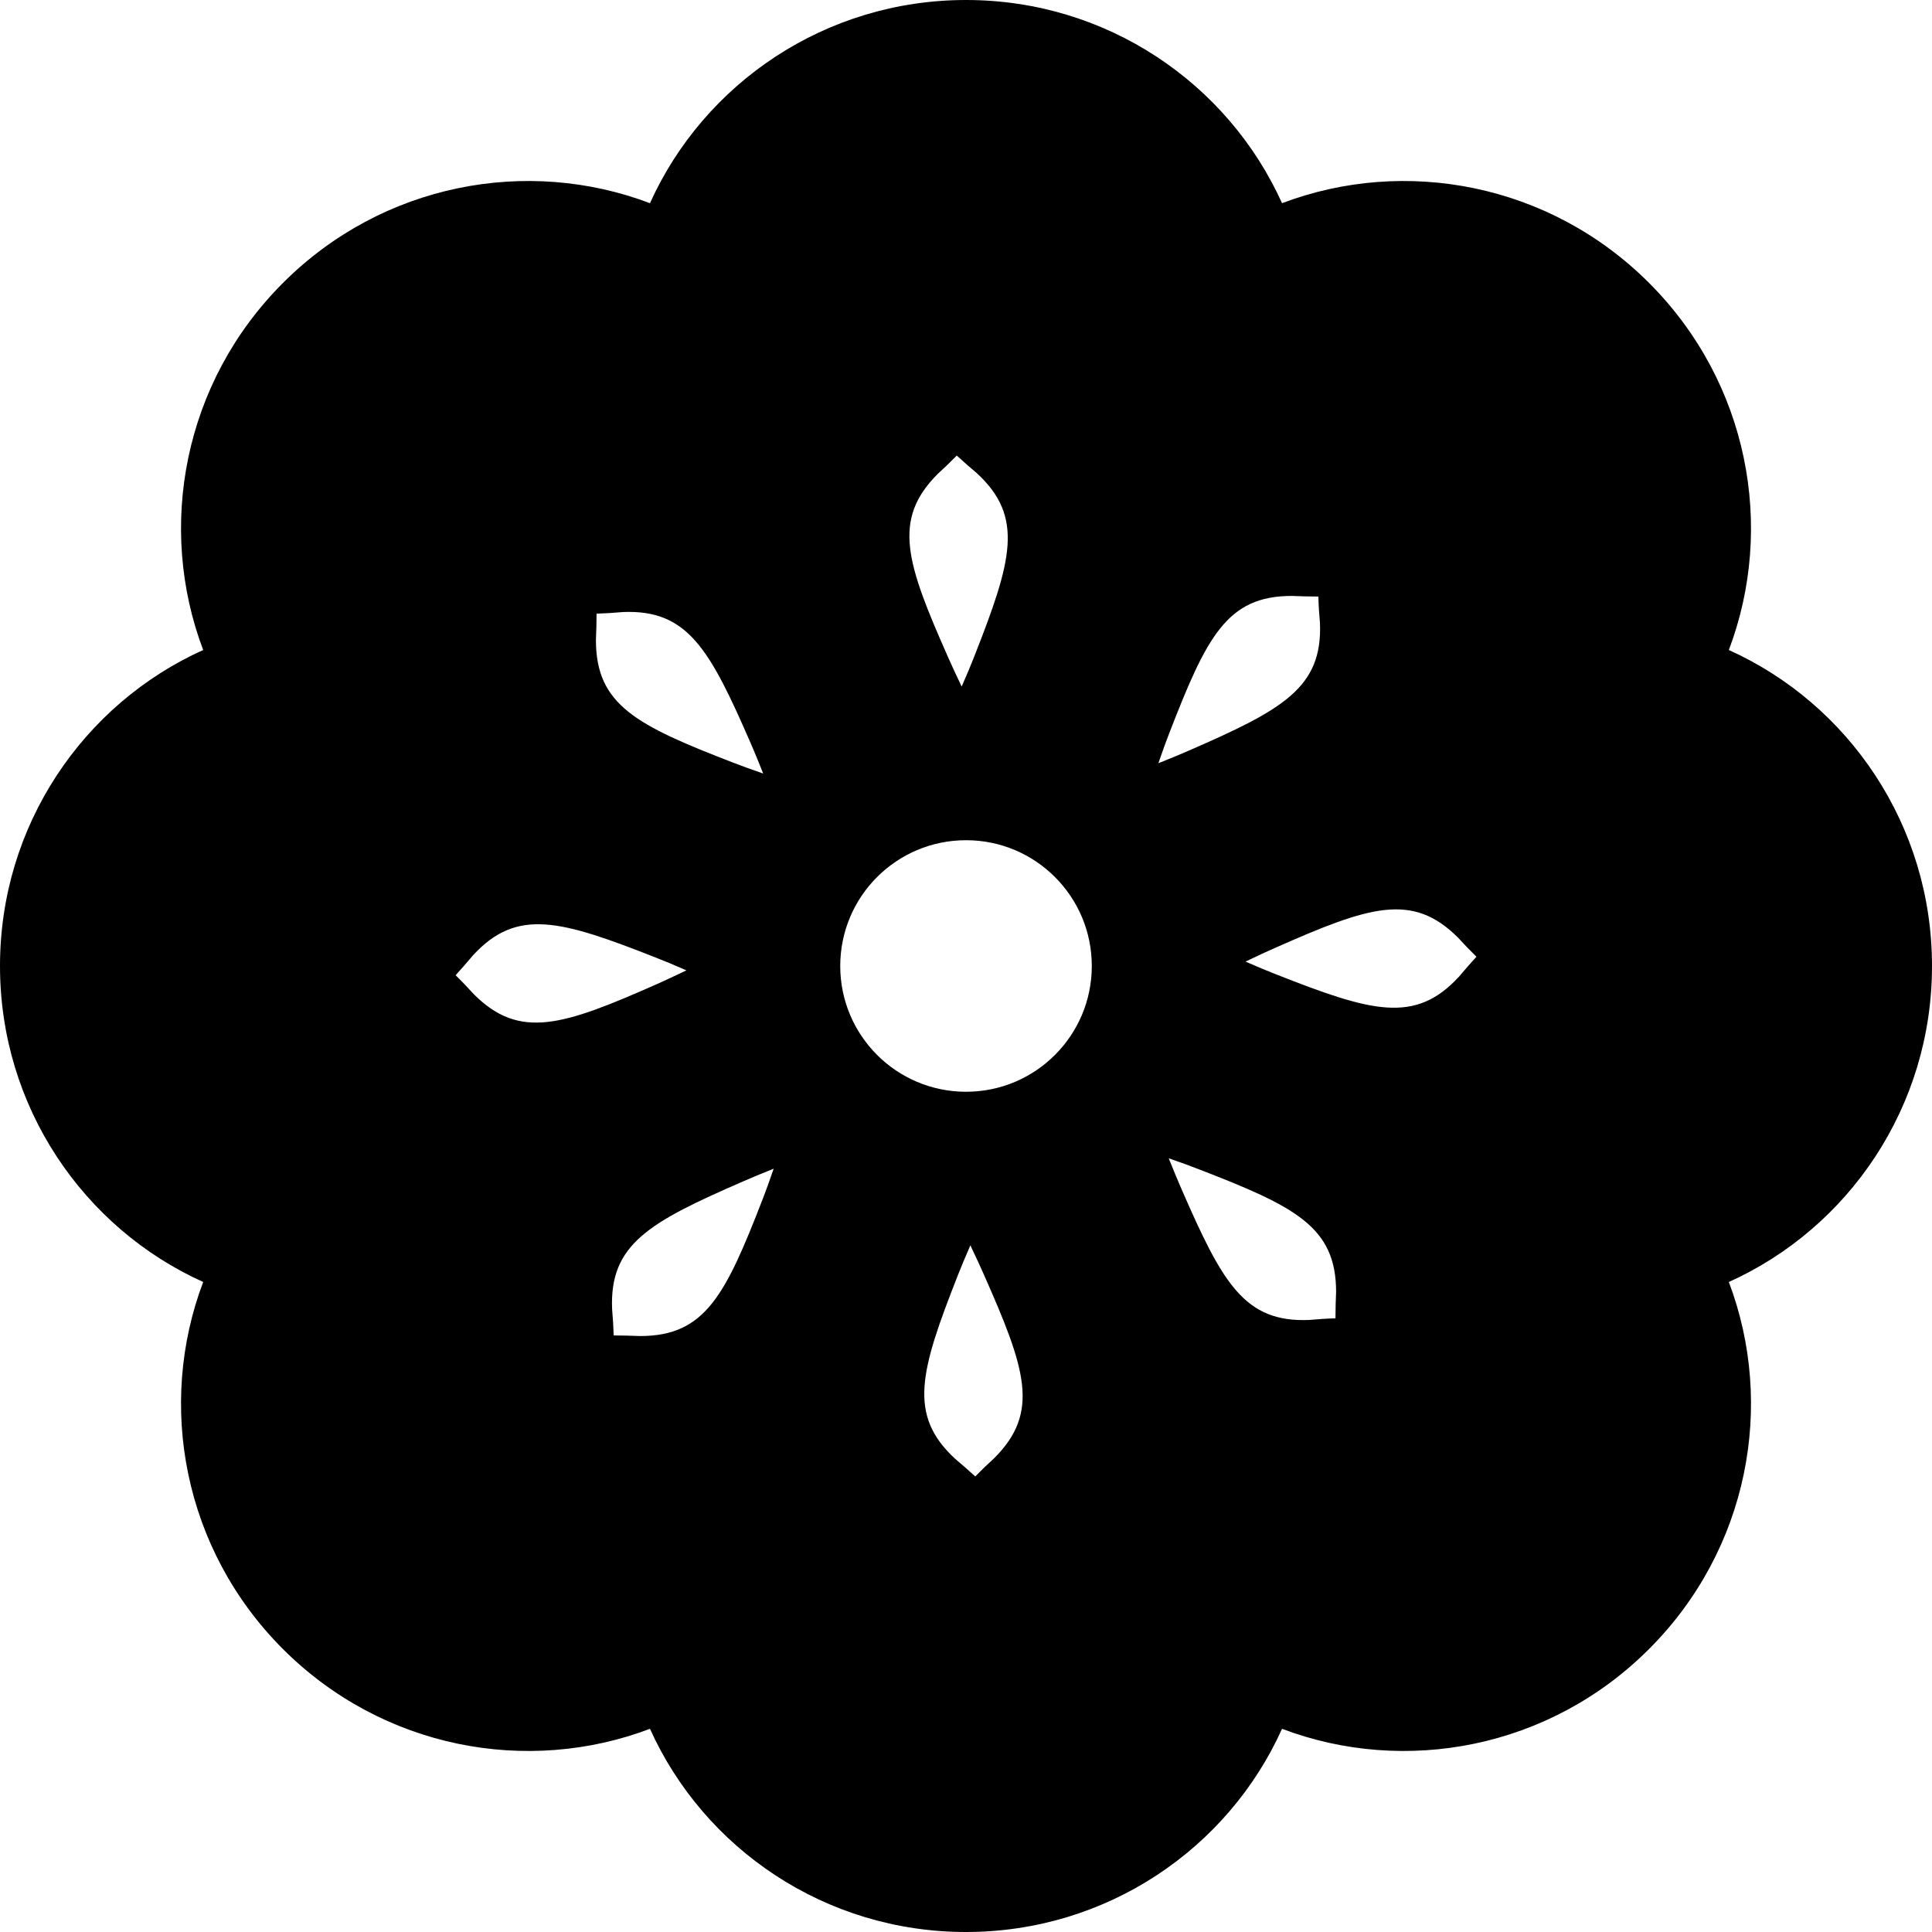
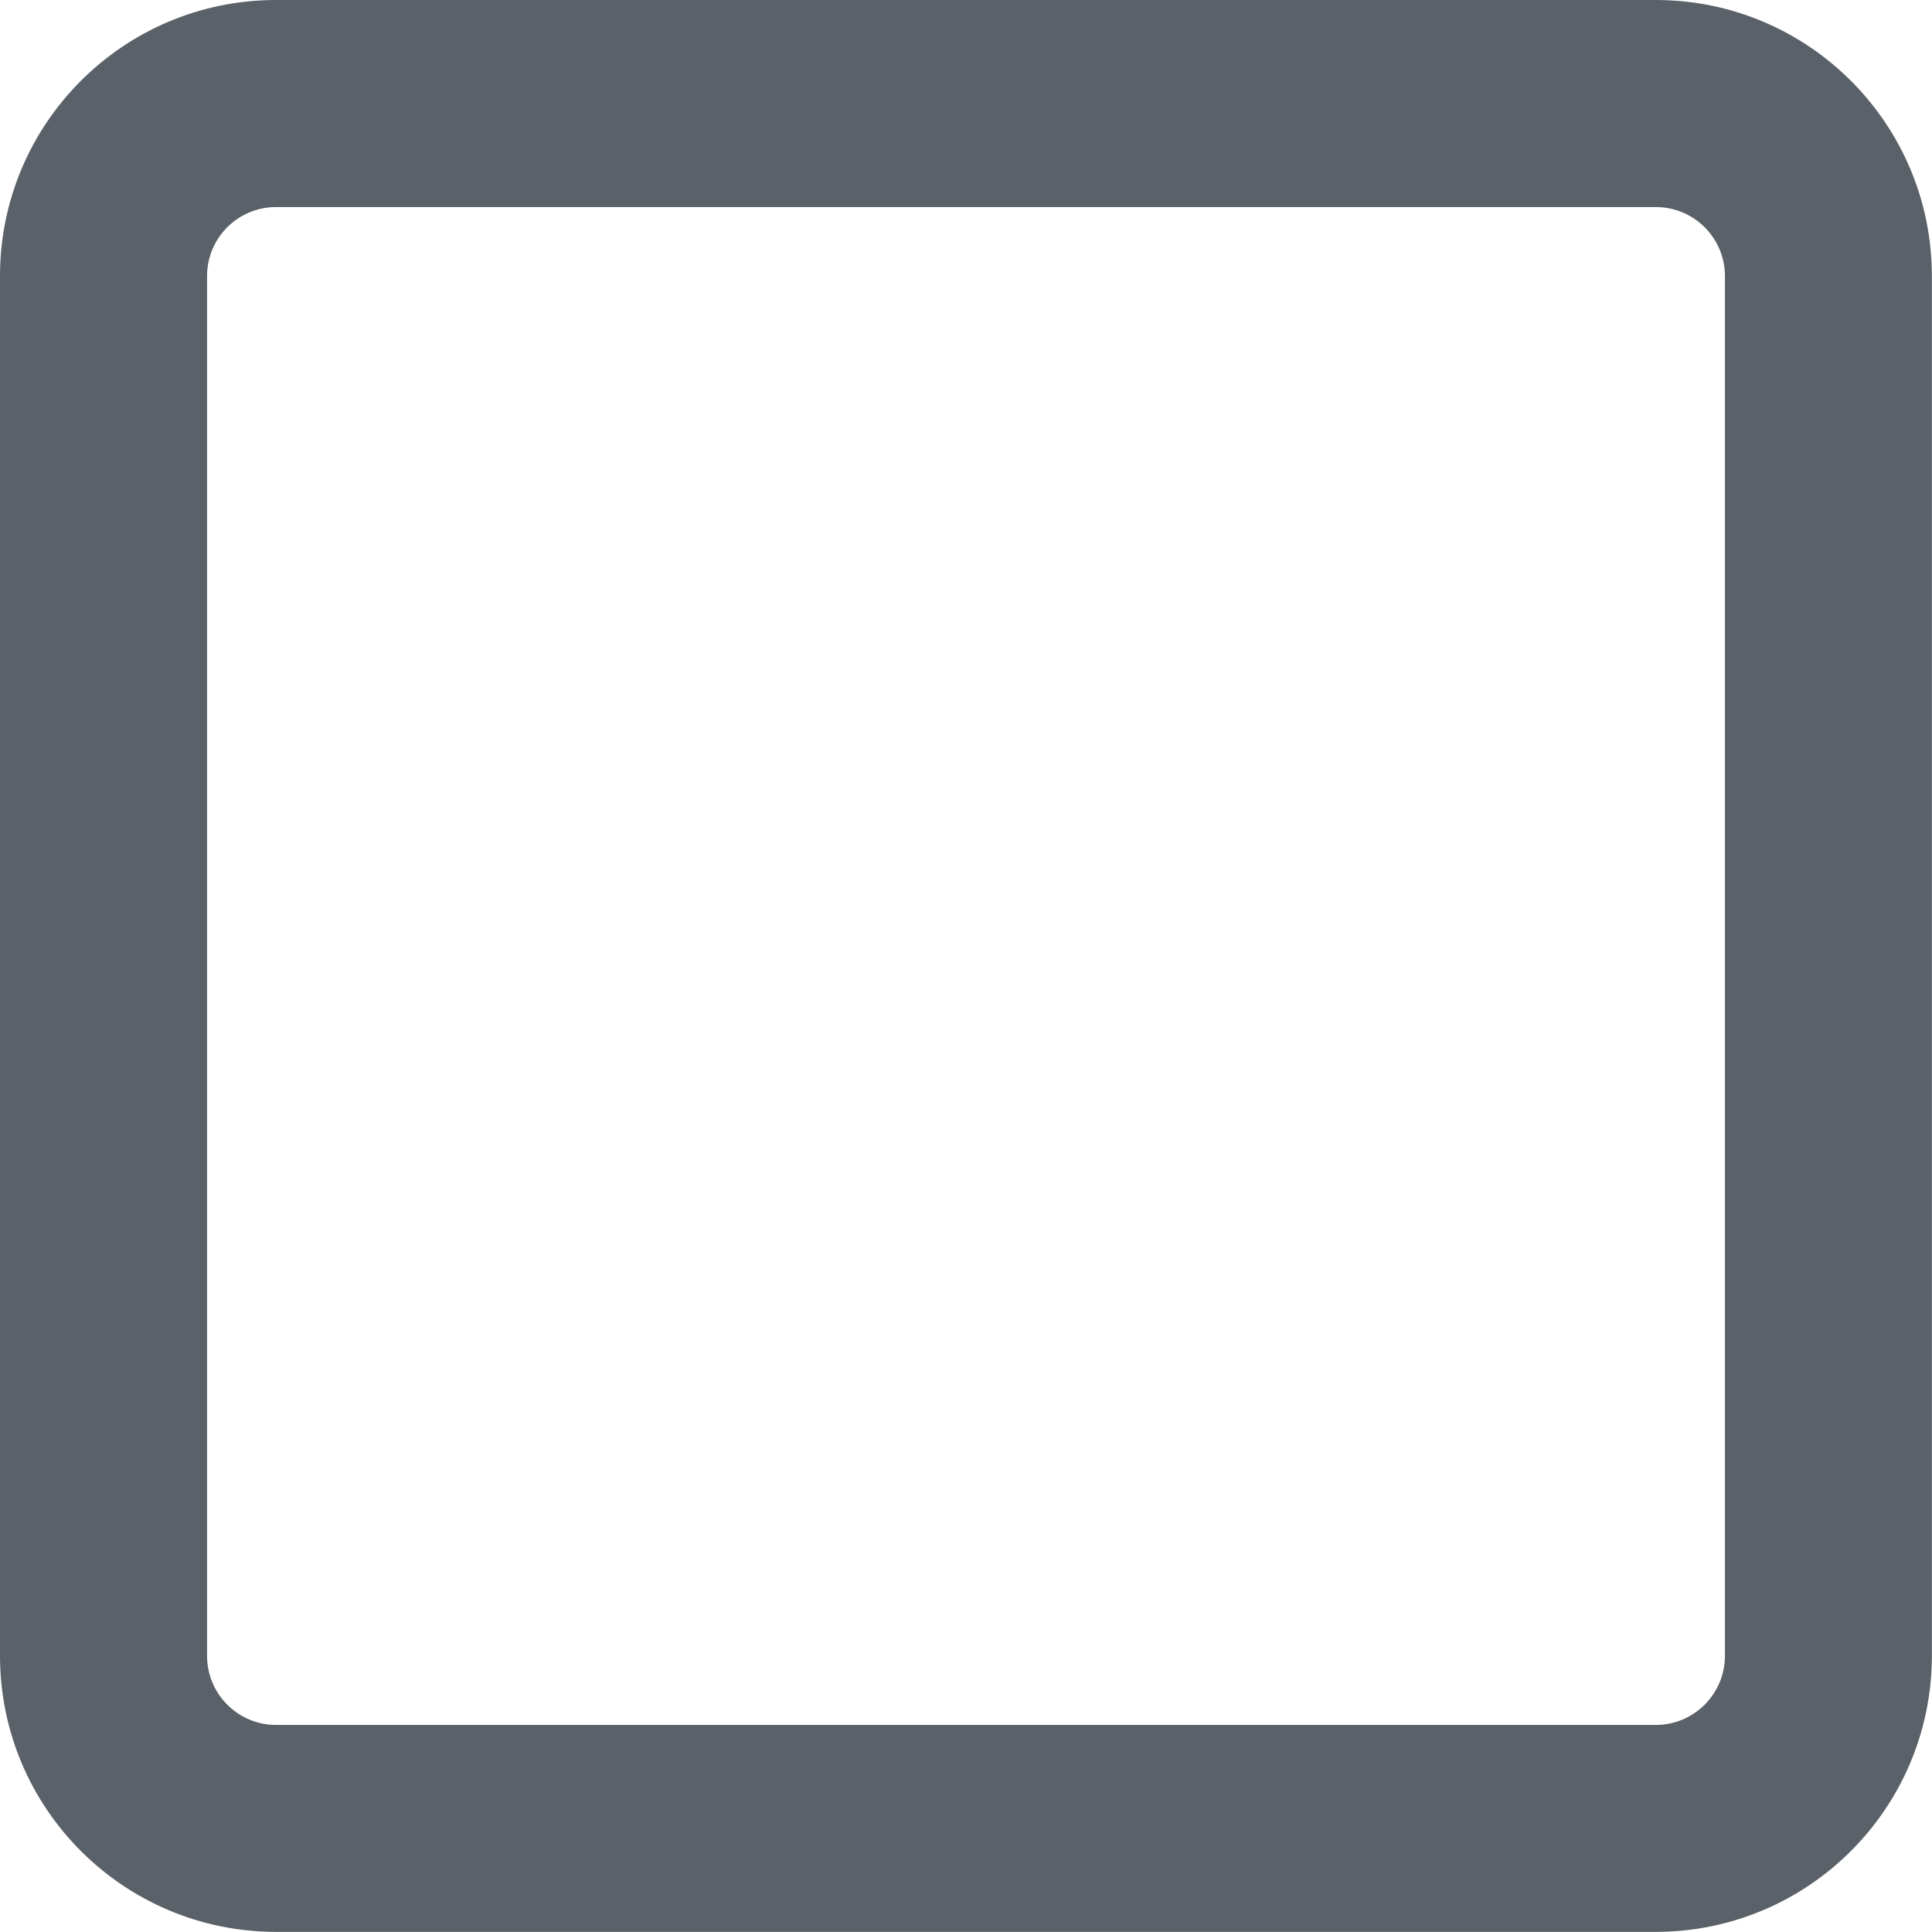
- <svg xmlns="http://www.w3.org/2000/svg" height="800px" width="800px" version="1.1" id="_x32_" viewBox="0 0 512 512" xml:space="preserve">
-   <style type="text/css">
- 	.st0{fill:#000000;}
- </style>
-   <g>
-     <path class="st0" d="M512,255.992c0-37.331-22.112-69.445-53.84-83.734c12.329-32.557,5.243-70.893-21.149-97.286   c-26.376-26.376-64.704-33.461-97.261-21.124C325.445,22.112,293.331,0,256.009,0c-37.323,0-69.445,22.112-83.76,53.848   c-32.54-12.337-70.876-5.252-97.252,21.124c-26.393,26.393-33.478,64.729-21.149,97.286C22.121,186.564,0,218.677,0,255.992   c0,37.314,22.121,69.444,53.849,83.75c-12.329,32.557-5.244,70.886,21.132,97.27c26.393,26.384,64.729,33.47,97.269,21.14   C186.556,489.888,218.661,512,255.992,512c37.339,0,69.469-22.112,83.758-53.848c32.557,12.329,70.885,5.243,97.261-21.14   c26.392-26.384,33.478-64.712,21.149-97.27C489.888,325.453,512,293.34,512,255.992z M248.529,125.571   c1.717-1.566,3.401-3.174,5.025-4.841c1.709,1.575,3.476,3.108,5.269,4.623c12.69,11.651,9.347,23.252-0.67,48.706   c-0.787,2.027-1.893,4.69-3.3,7.882c-1.49-3.132-2.731-5.754-3.601-7.772C240.195,149.191,236.334,137.742,248.529,125.571z    M158.094,162.626c2.329-0.068,4.649-0.218,6.969-0.428c17.213-0.728,23.034,9.859,33.94,34.903c0.854,1.977,1.993,4.682,3.25,7.89   c-3.283-1.13-6.014-2.127-8.024-2.907c-25.487-9.858-36.301-15.219-36.301-32.448C158.028,167.283,158.094,164.954,158.094,162.626   z M125.572,263.48c-1.567-1.725-3.175-3.417-4.833-5.034c1.574-1.717,3.099-3.484,4.623-5.285   c11.651-12.672,23.252-9.322,48.689,0.712c2.019,0.788,4.707,1.893,7.856,3.283c-3.099,1.499-5.746,2.706-7.731,3.602   C149.2,271.814,137.724,275.642,125.572,263.48z M202.119,317.772c-9.884,25.488-15.253,36.301-32.482,36.293   c-2.337-0.084-4.682-0.16-7.003-0.16c-0.067-2.32-0.217-4.649-0.418-6.96c-0.737-17.221,9.85-23.059,34.894-33.939   c2.01-0.88,4.707-2.002,7.923-3.292C203.91,312.998,202.906,315.754,202.119,317.772z M263.48,386.429   c-1.726,1.558-3.401,3.174-5.026,4.842c-1.708-1.575-3.484-3.107-5.276-4.624c-12.681-11.66-9.331-23.26,0.67-48.706   c0.788-2.01,1.91-4.724,3.309-7.907c1.499,3.132,2.721,5.788,3.601,7.79C271.814,362.809,275.675,374.251,263.48,386.429z    M256.009,289.328c-18.41,0-33.337-14.917-33.337-33.327c0-18.419,14.926-33.336,33.337-33.336   c18.409,0,33.327,14.917,33.327,33.336C289.336,274.411,274.418,289.328,256.009,289.328z M309.891,194.236   c9.892-25.504,15.252-36.318,32.473-36.309c2.346,0.092,4.691,0.167,7.02,0.167c0.05,2.329,0.2,4.64,0.418,6.969   c0.729,17.204-9.858,23.026-34.902,33.922c-2.01,0.896-4.699,1.986-7.916,3.275C308.107,198.969,309.095,196.256,309.891,194.236z    M353.914,349.366c-2.32,0.067-4.649,0.226-6.969,0.436c-17.212,0.72-23.026-9.858-33.931-34.91   c-0.888-2.01-2.001-4.716-3.291-7.932c3.283,1.13,6.022,2.136,8.048,2.932c25.505,9.858,36.31,15.244,36.31,32.464   C353.981,344.709,353.914,347.037,353.914,349.366z M386.647,258.823c-11.651,12.681-23.26,9.338-48.688-0.696   c-2.028-0.788-4.708-1.902-7.882-3.292c3.125-1.499,5.754-2.738,7.765-3.601c24.968-11.057,36.443-14.892,48.588-2.714   c1.566,1.726,3.183,3.41,4.842,5.025C389.696,255.263,388.171,257.03,386.647,258.823z" />
-   </g>
+ <svg xmlns="http://www.w3.org/2000/svg" width="16.301" height="16.301" viewBox="0 0 16.301 16.301">
+   <path id="square-regular" d="M13.972,32A2.33,2.33,0,0,1,16.3,34.329V45.972A2.331,2.331,0,0,1,13.972,48.3H2.329A2.33,2.33,0,0,1,0,45.972V34.329A2.329,2.329,0,0,1,2.329,32Zm0,1.747H2.329a.582.582,0,0,0-.582.582V45.972a.583.583,0,0,0,.582.582H13.972a.584.584,0,0,0,.582-.582V34.329A.583.583,0,0,0,13.972,33.747Z" transform="translate(0 -32)" fill="#5a6168" />
</svg>
